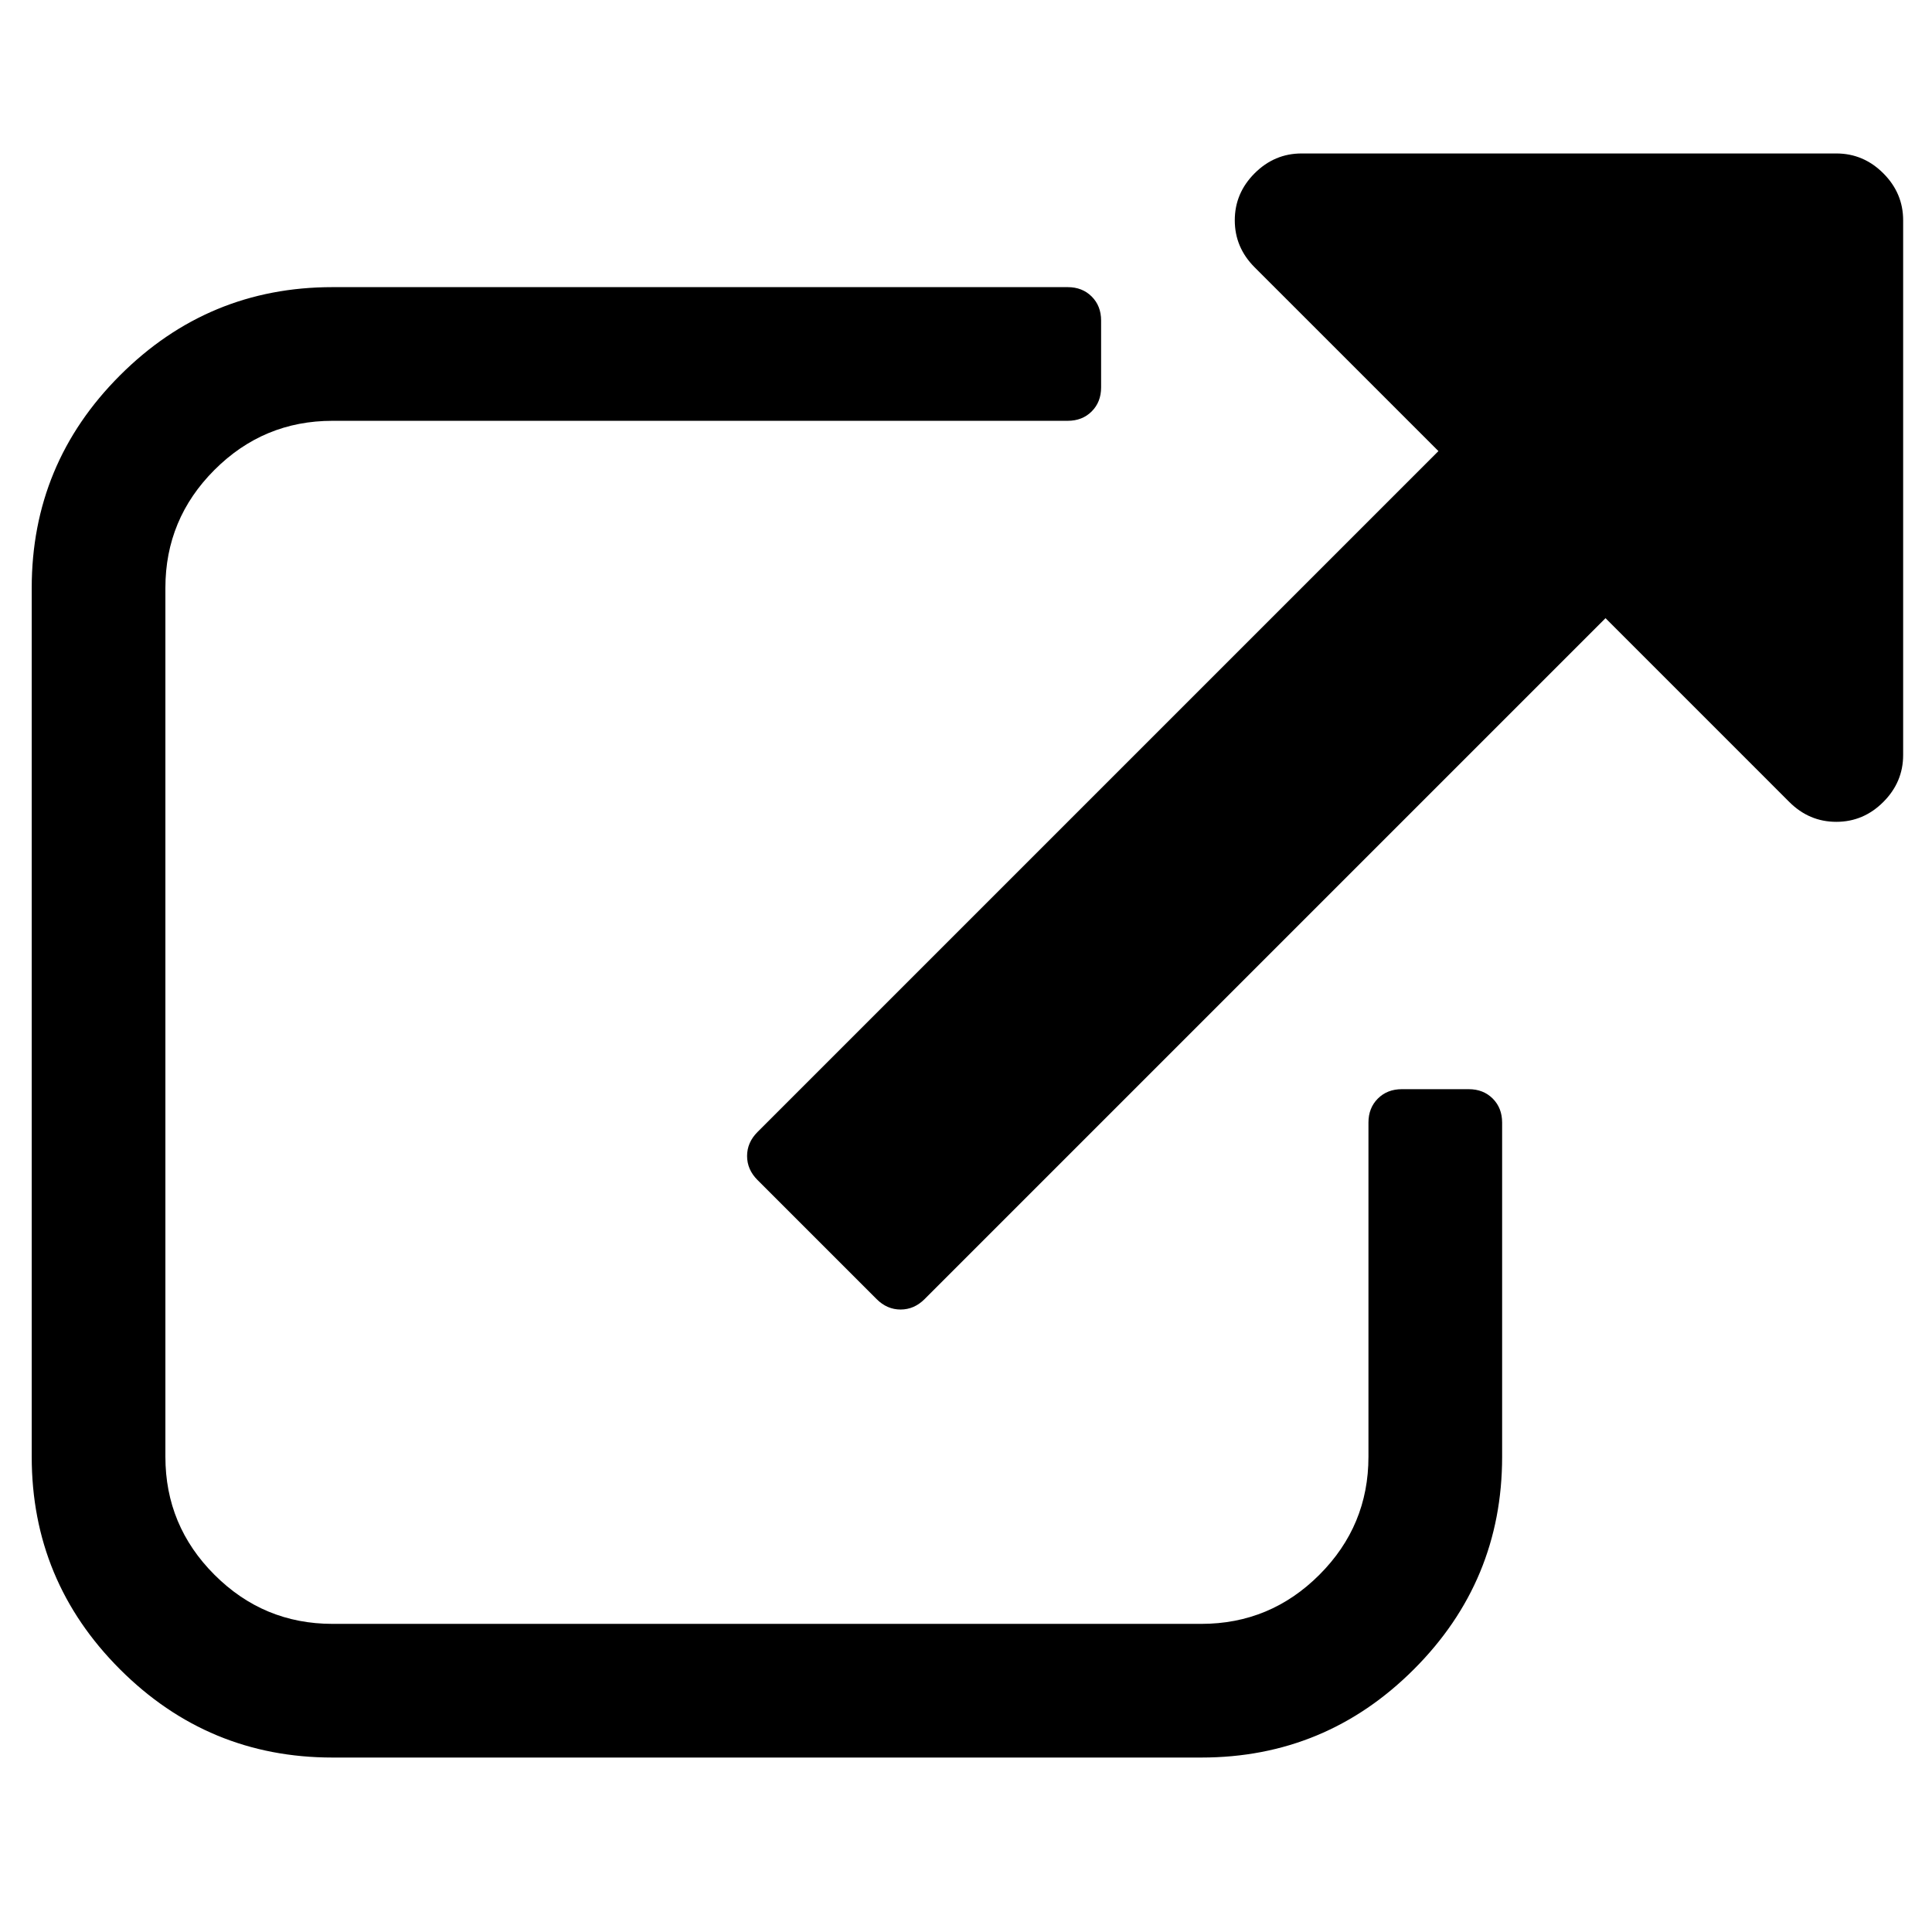
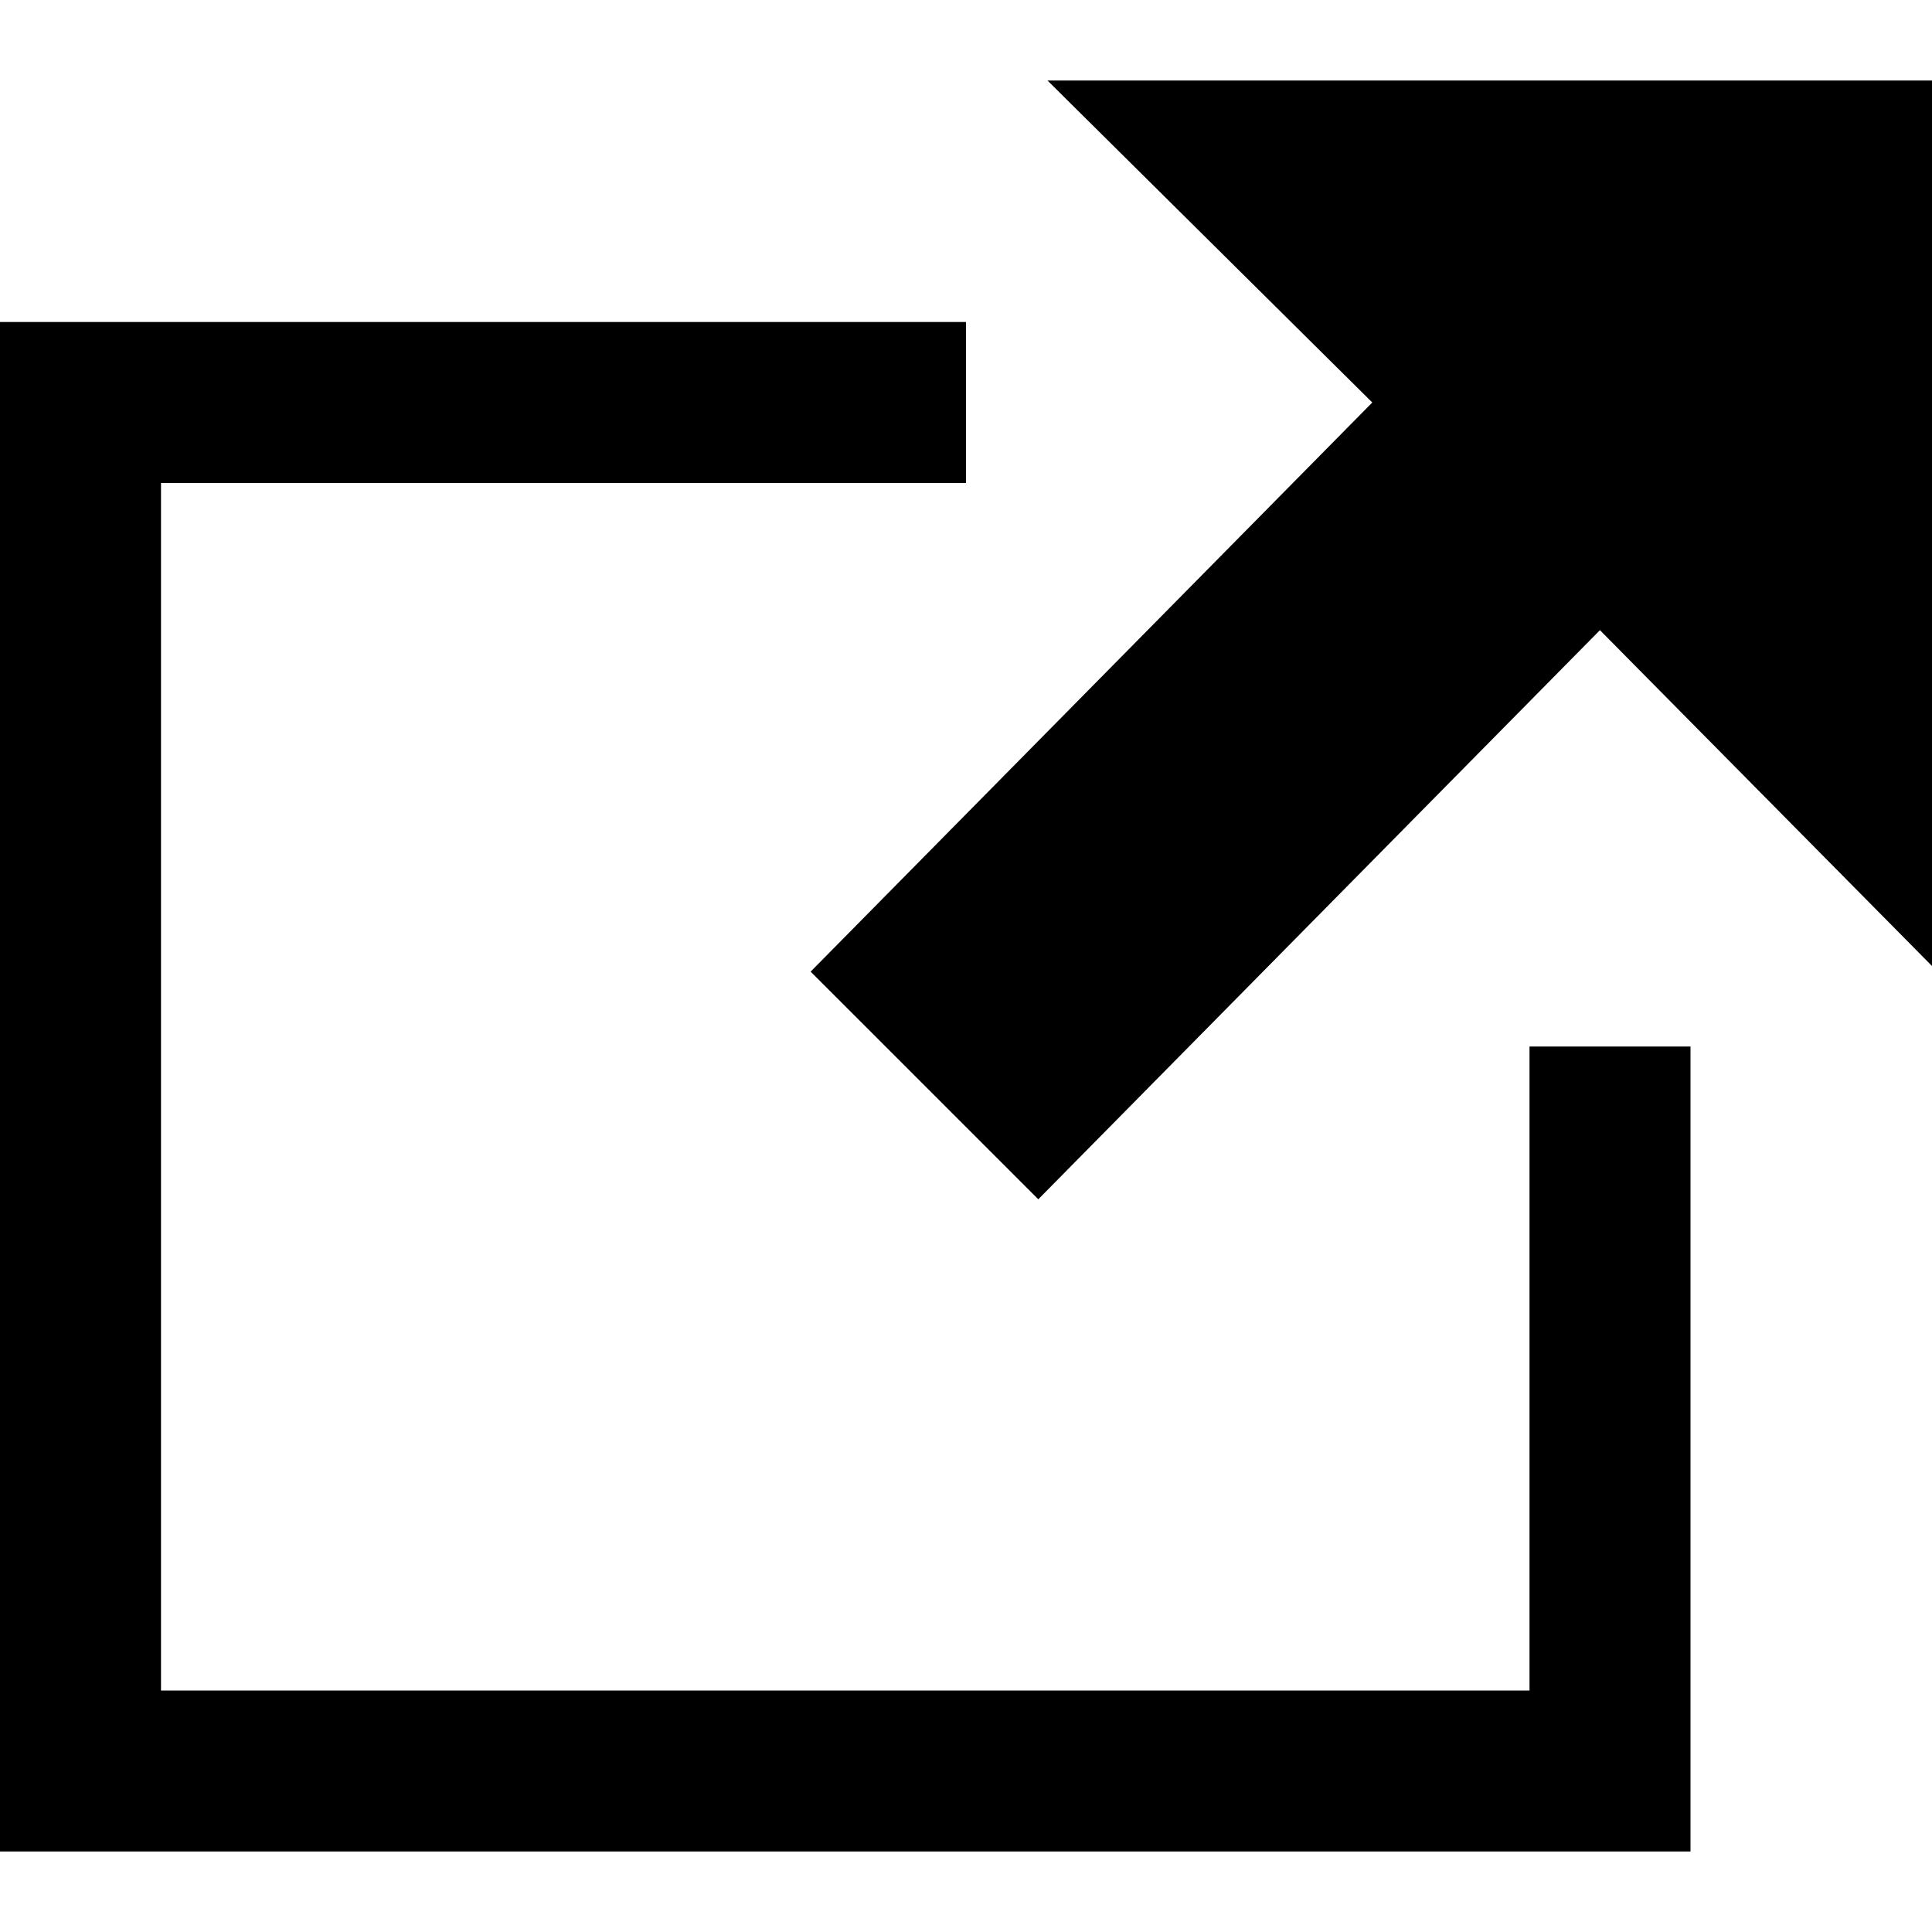
- <svg xmlns="http://www.w3.org/2000/svg" viewBox="0 -256 1850 1850" id="svg3025" version="1.1" width="100%" height="100%">
-   <defs id="defs3033" />
-   <g transform="matrix(1,0,0,-1,30.37288,1426.949)" id="g3027">
-     <path d="M 1408,608 V 288 Q 1408,169 1323.5,84.5 1239,0 1120,0 H 288 Q 169,0 84.5,84.5 0,169 0,288 v 832 Q 0,1239 84.5,1323.5 169,1408 288,1408 h 704 q 14,0 23,-9 9,-9 9,-23 v -64 q 0,-14 -9,-23 -9,-9 -23,-9 H 288 q -66,0 -113,-47 -47,-47 -47,-113 V 288 q 0,-66 47,-113 47,-47 113,-47 h 832 q 66,0 113,47 47,47 47,113 v 320 q 0,14 9,23 9,9 23,9 h 64 q 14,0 23,-9 9,-9 9,-23 z m 384,864 V 960 q 0,-26 -19,-45 -19,-19 -45,-19 -26,0 -45,19 L 1507,1091 855,439 q -10,-10 -23,-10 -13,0 -23,10 L 695,553 q -10,10 -10,23 0,13 10,23 l 652,652 -176,176 q -19,19 -19,45 0,26 19,45 19,19 45,19 h 512 q 26,0 45,-19 19,-19 19,-45 z" id="path3029" style="fill:currentColor" />
-   </g>
+ <svg width="13.5" height="13.5" aria-hidden="true" viewBox="0 0 24 24" class="iconExternalLink_3JMu">
+   <path fill="currentColor" d="M21 13v10h-21v-19h12v2h-10v15h17v-8h2zm3-12h-10.988l4.035 4-6.977 7.07 2.828 2.828 6.977-7.07 4.125 4.172v-11z" />
</svg>
